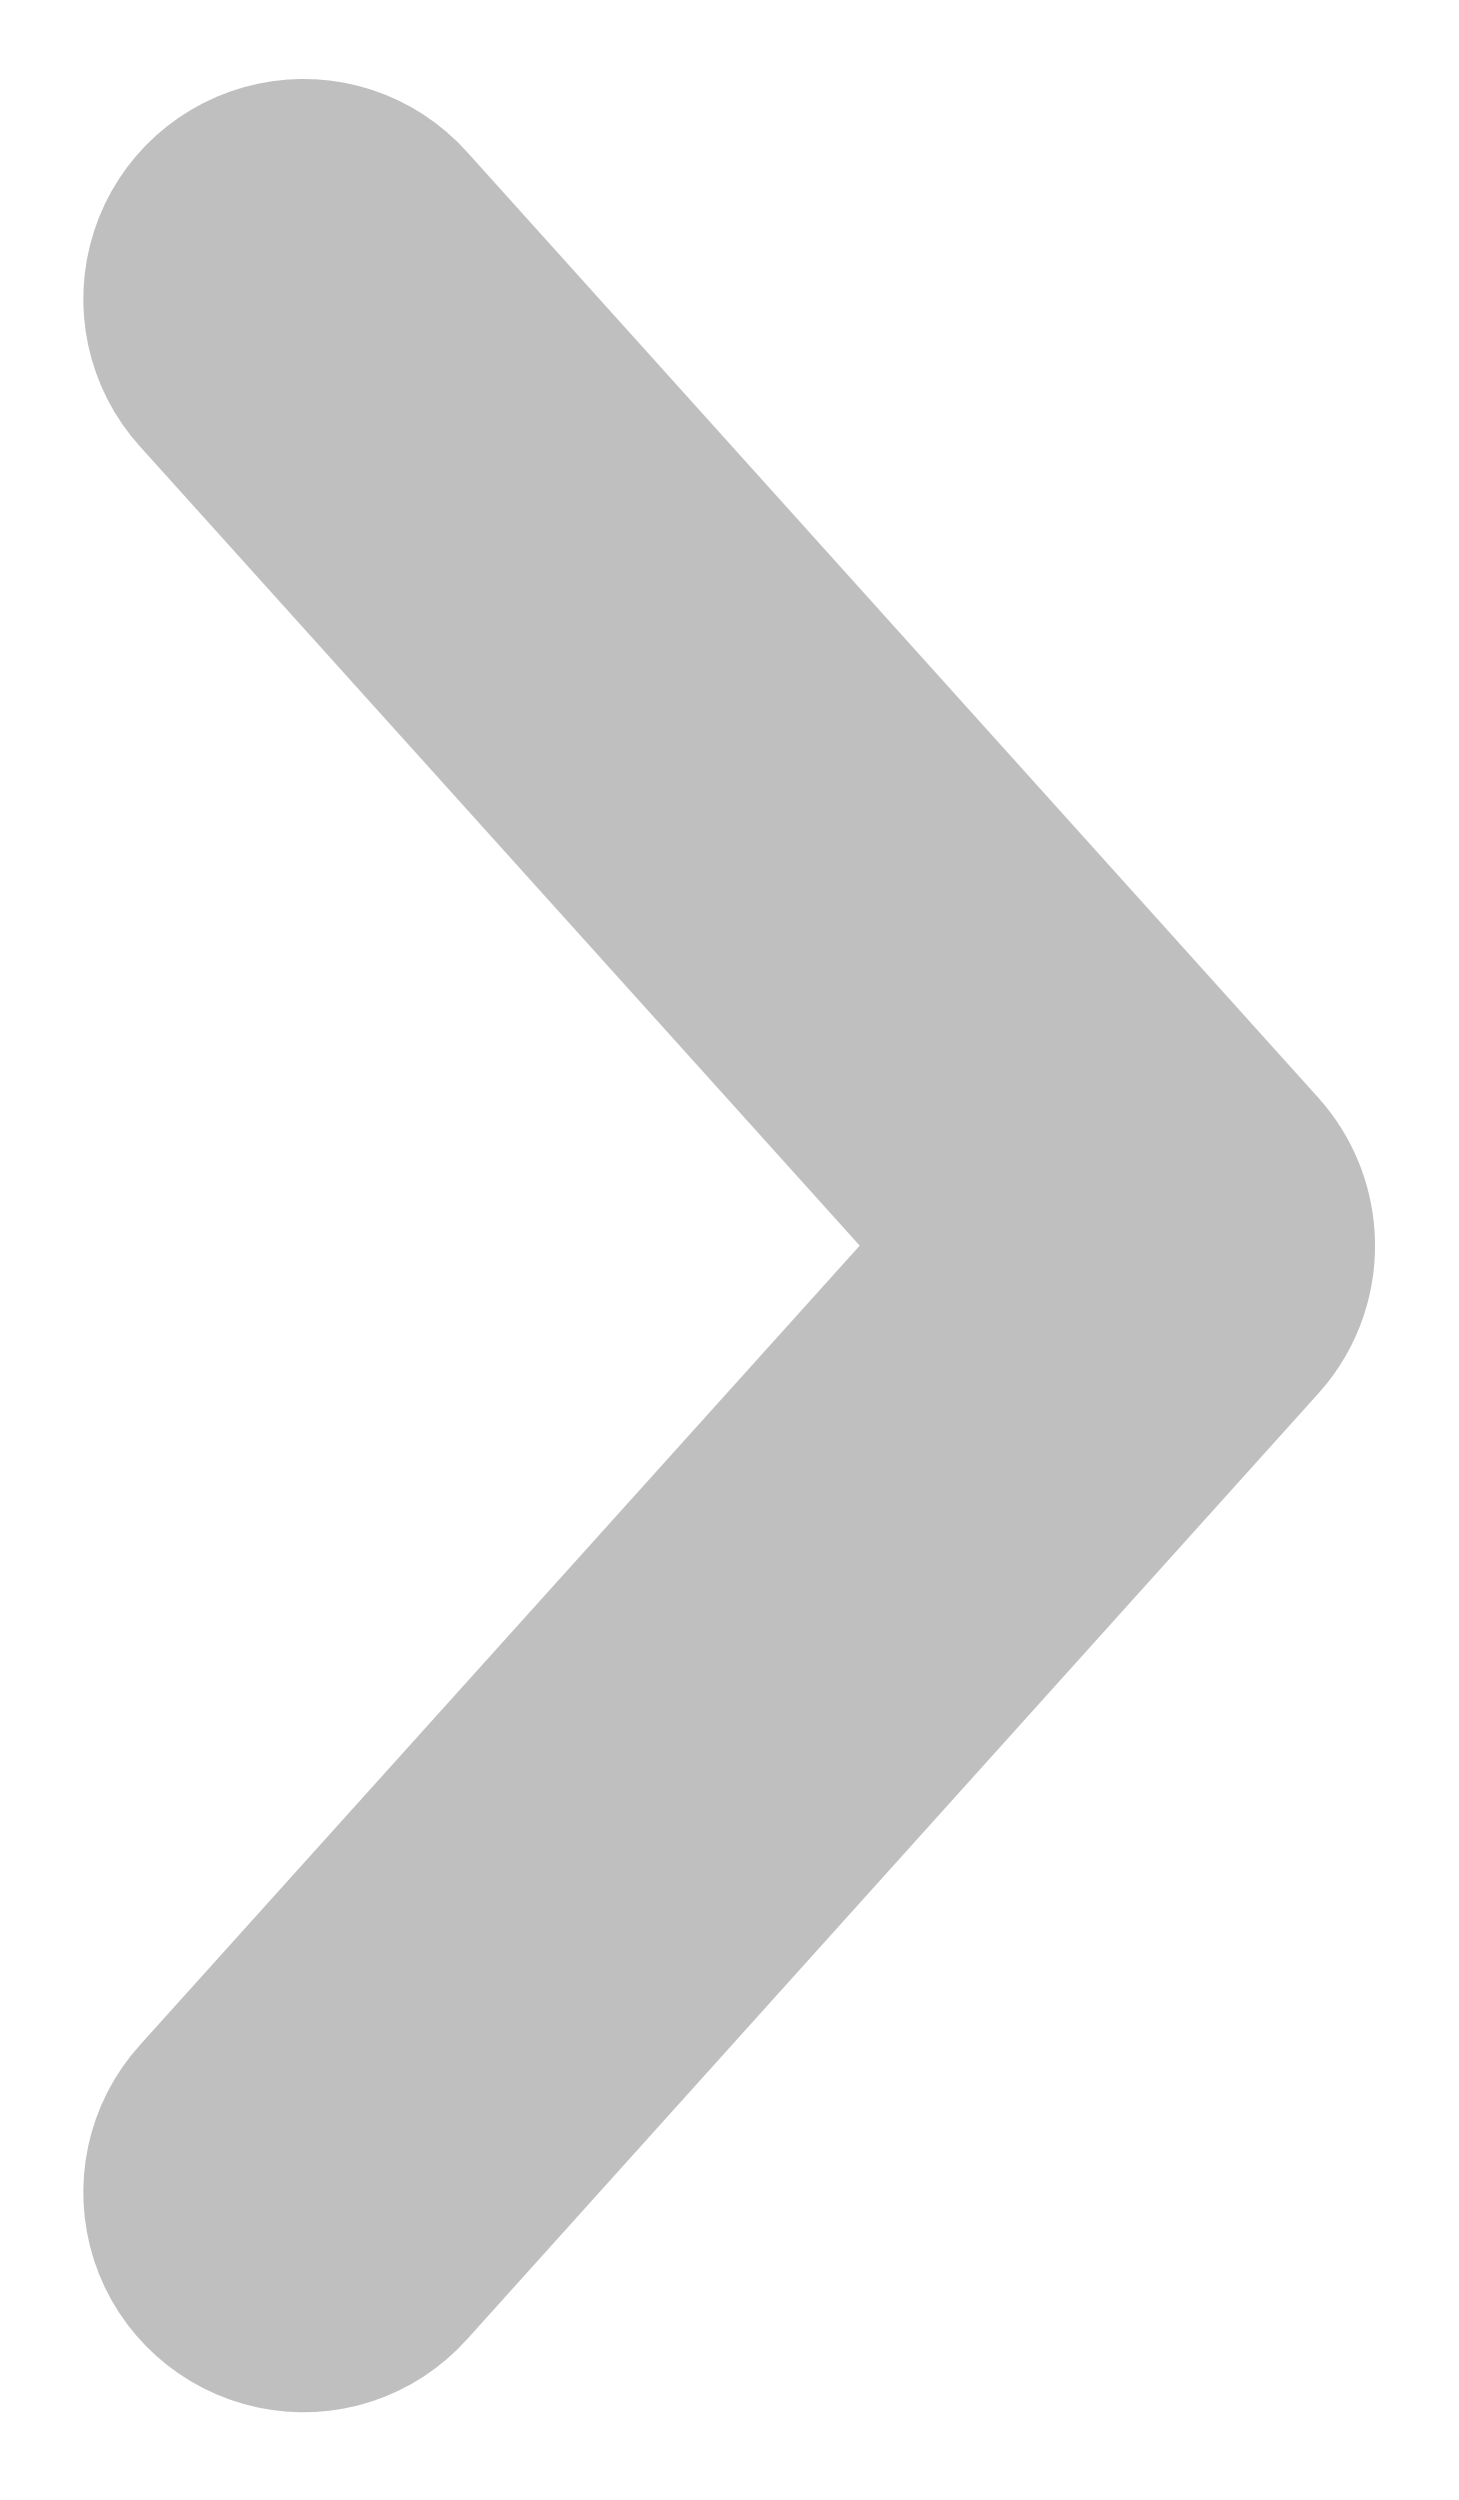
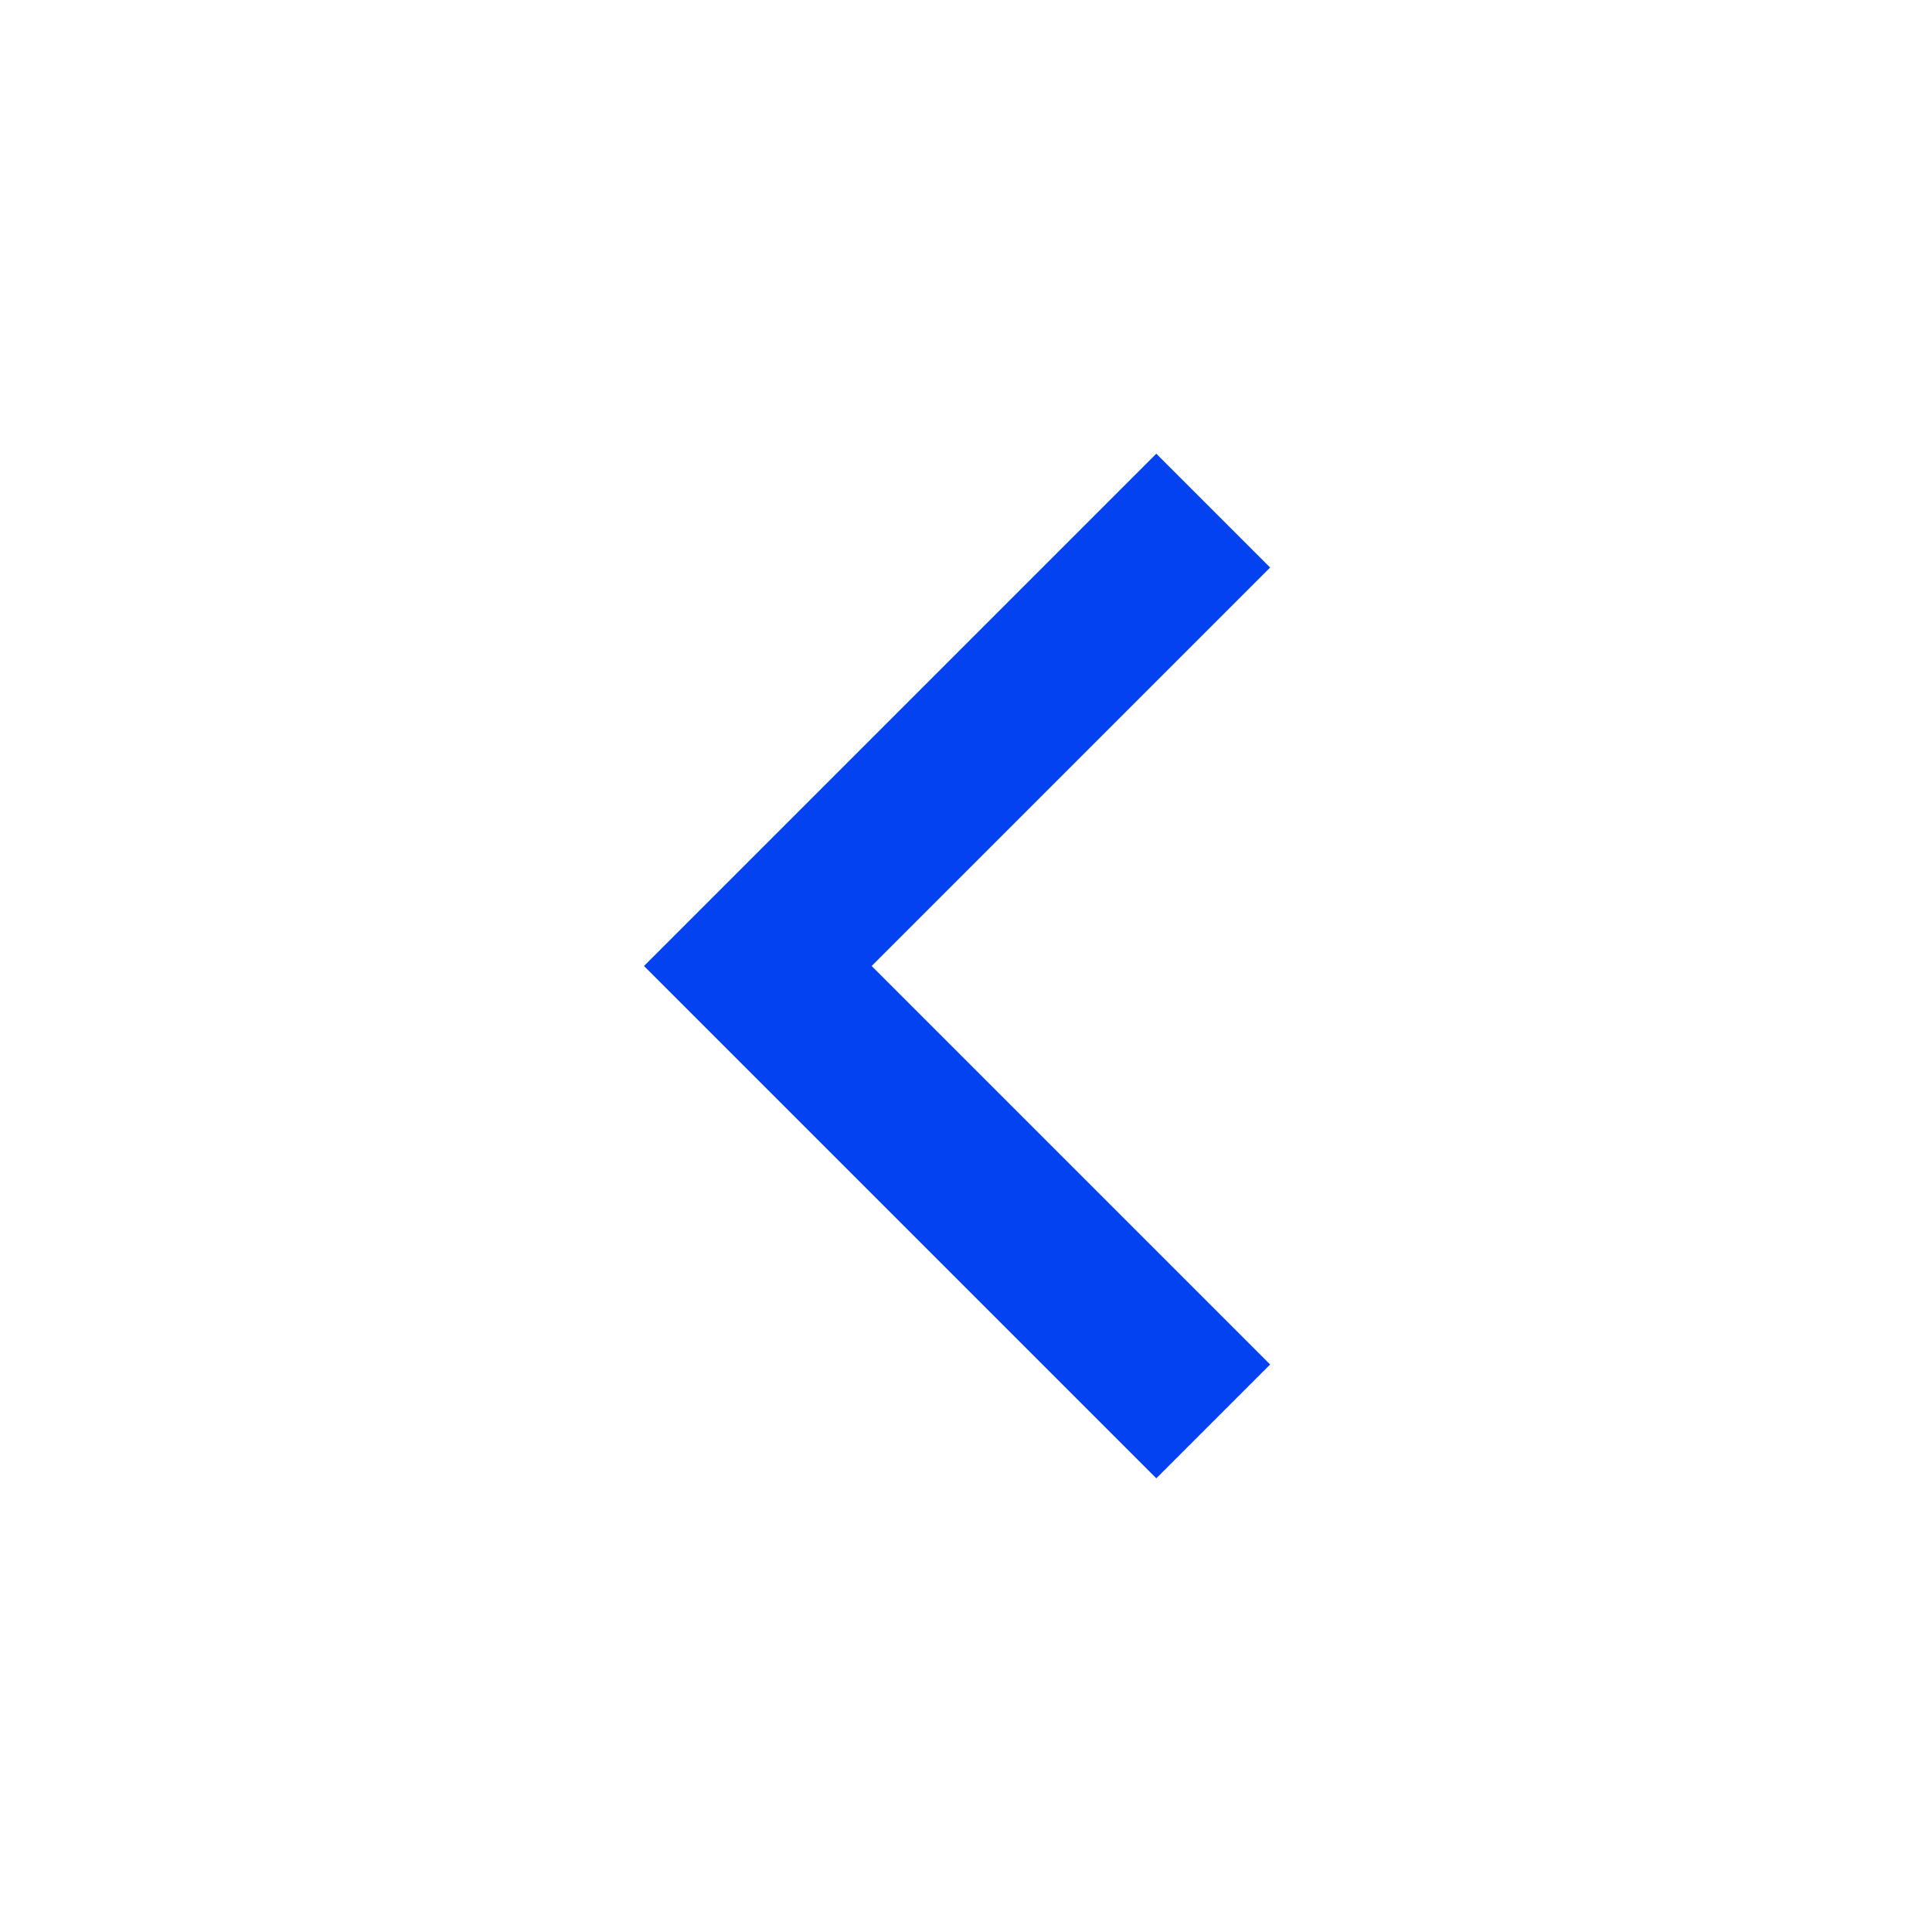
- <svg xmlns="http://www.w3.org/2000/svg" width="7" height="12" viewBox="0 0 7 12" fill="none">
-   <path d="M5.999 5.947C5.992 5.846 5.952 5.75 5.885 5.674L1.796 1.131C1.687 1.009 1.522 0.955 1.362 0.989C1.202 1.023 1.072 1.139 1.022 1.295C0.972 1.45 1.008 1.621 1.118 1.742L4.934 5.979L1.118 10.217C1.008 10.338 0.972 10.508 1.022 10.664C1.072 10.819 1.202 10.935 1.362 10.969C1.522 11.003 1.687 10.949 1.796 10.827L5.885 6.284C5.967 6.192 6.008 6.07 5.999 5.947Z" fill="#BFBFBF" stroke="#BFBFBF" stroke-width="1.2" />
+ <svg xmlns="http://www.w3.org/2000/svg" viewBox="0 0 24 24" width="24" height="24">
+   <path fill="none" d="M0 0h24v24H0z" />
+   <path d="M10.828 12l4.95 4.95-1.414 1.414L8 12l6.364-6.364 1.414 1.414z" fill="rgba(2,66,241,1)" />
</svg>
